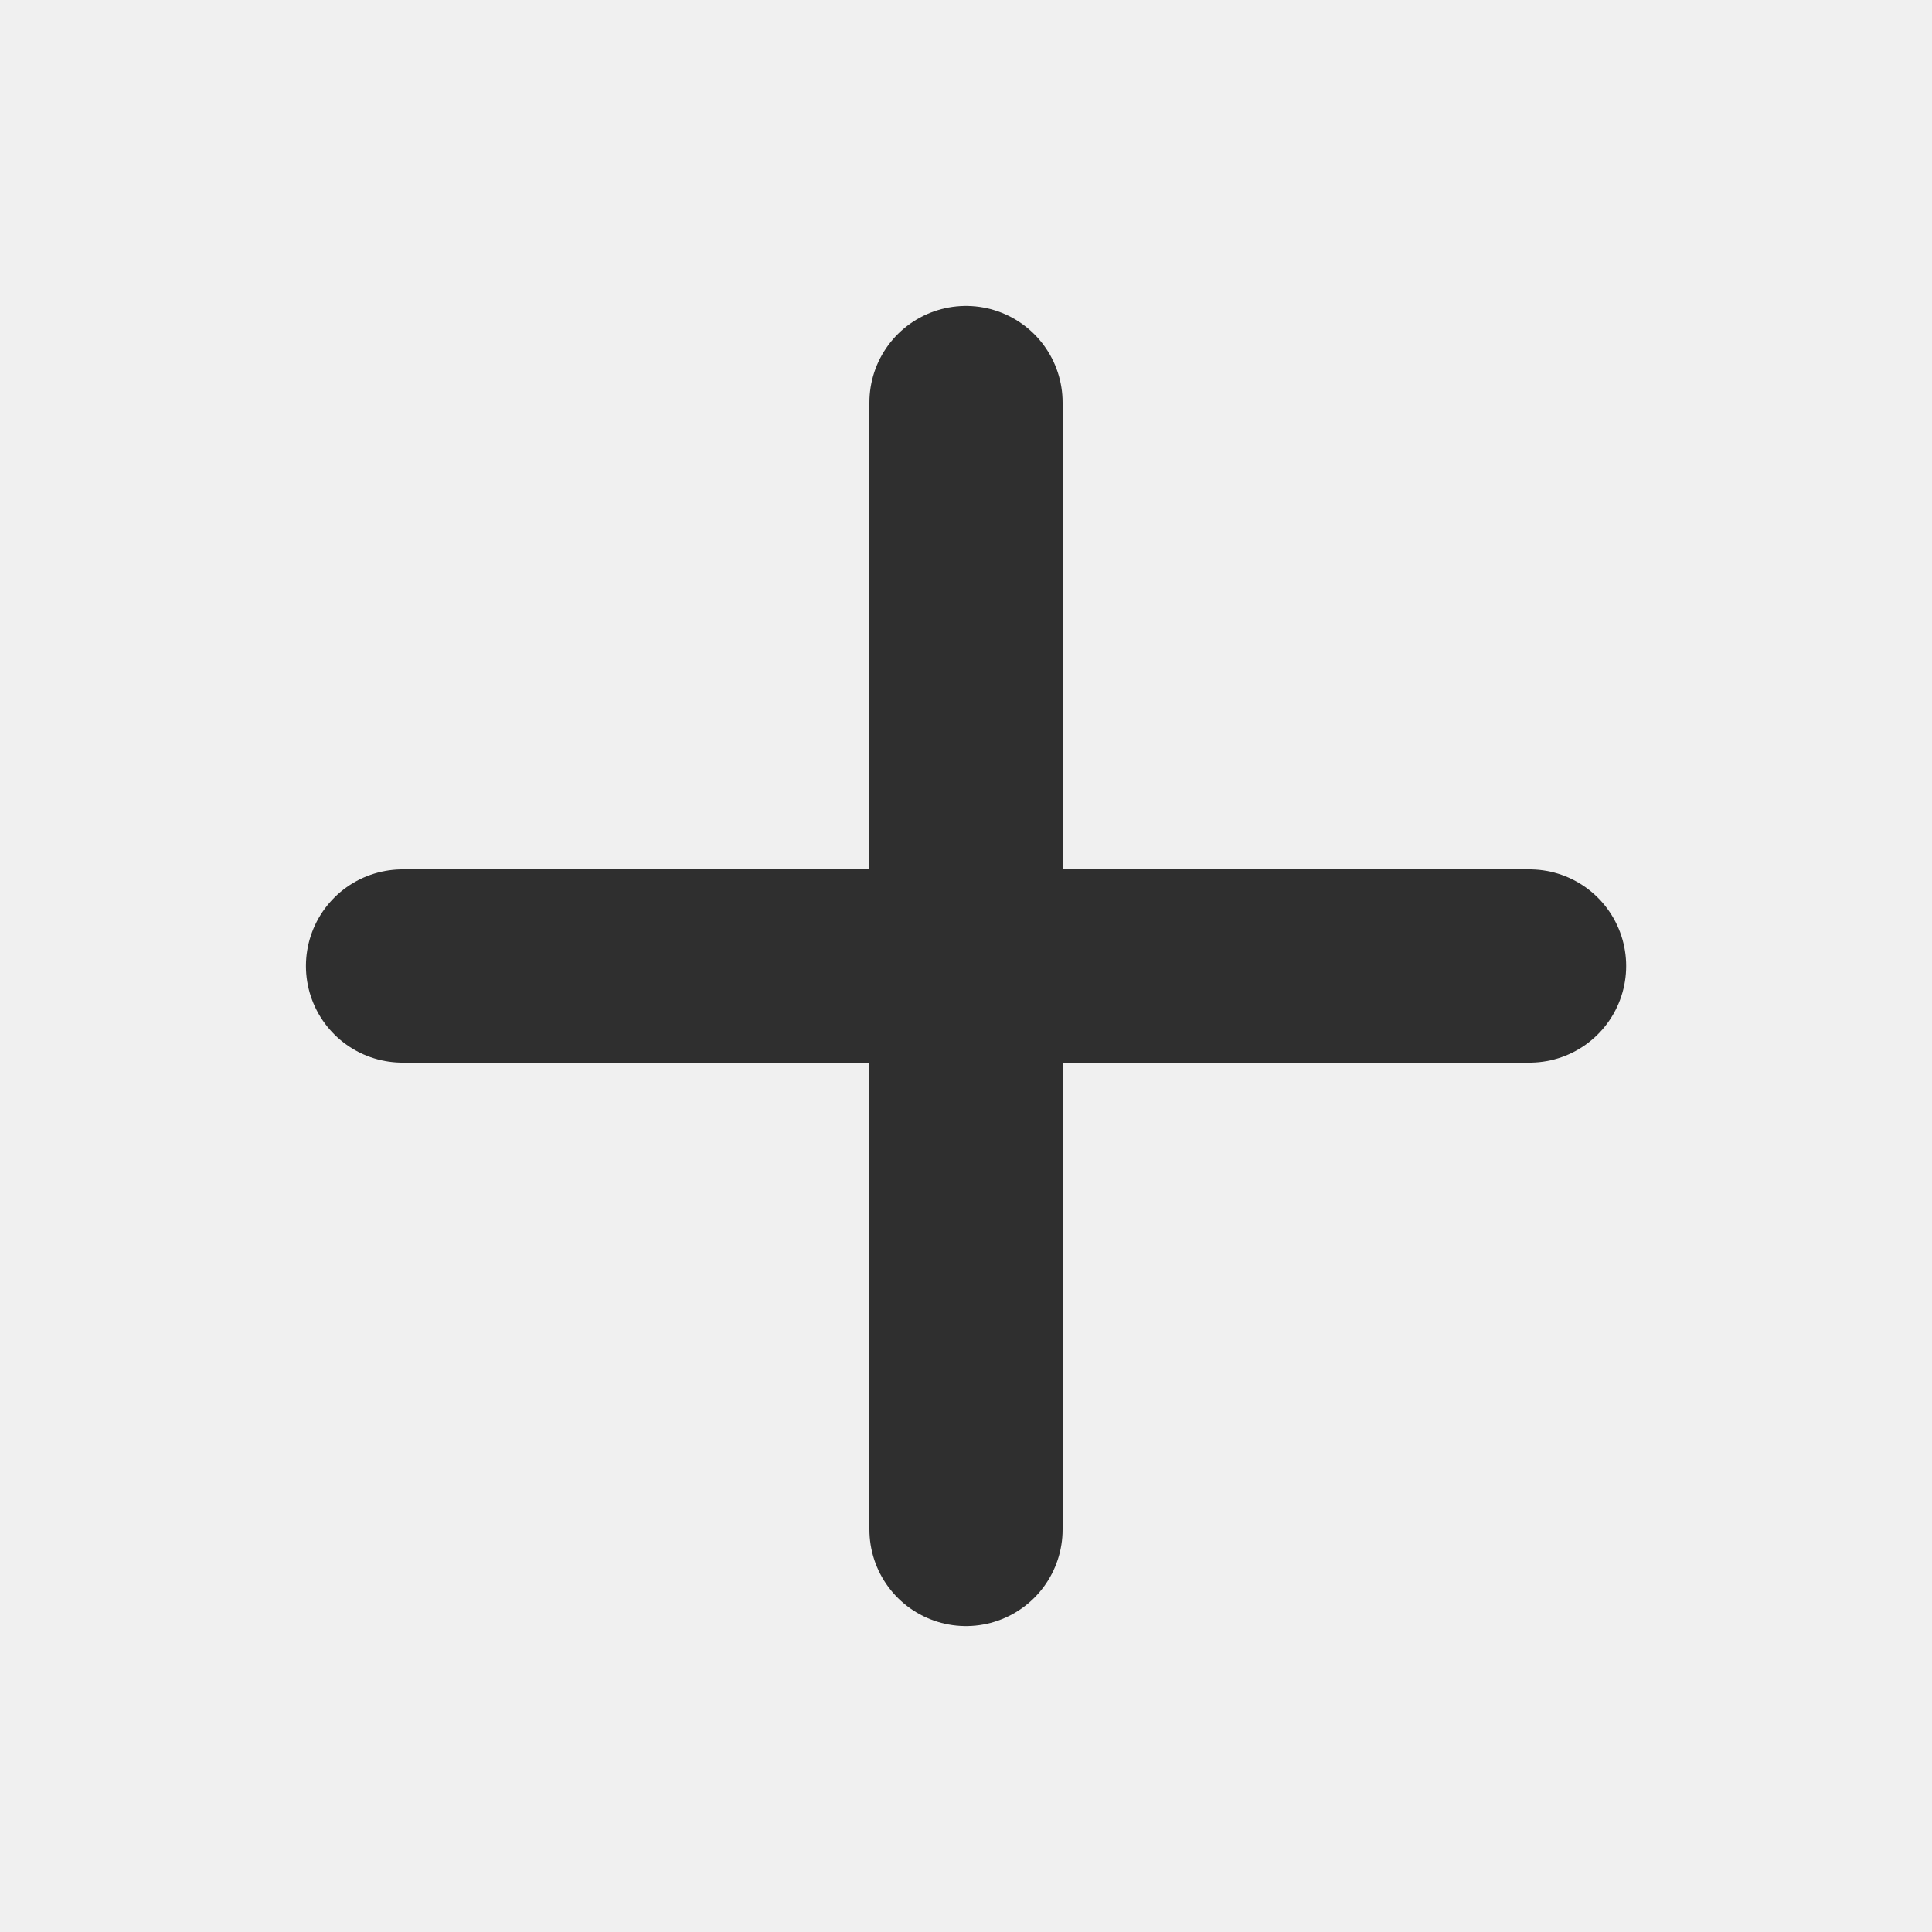
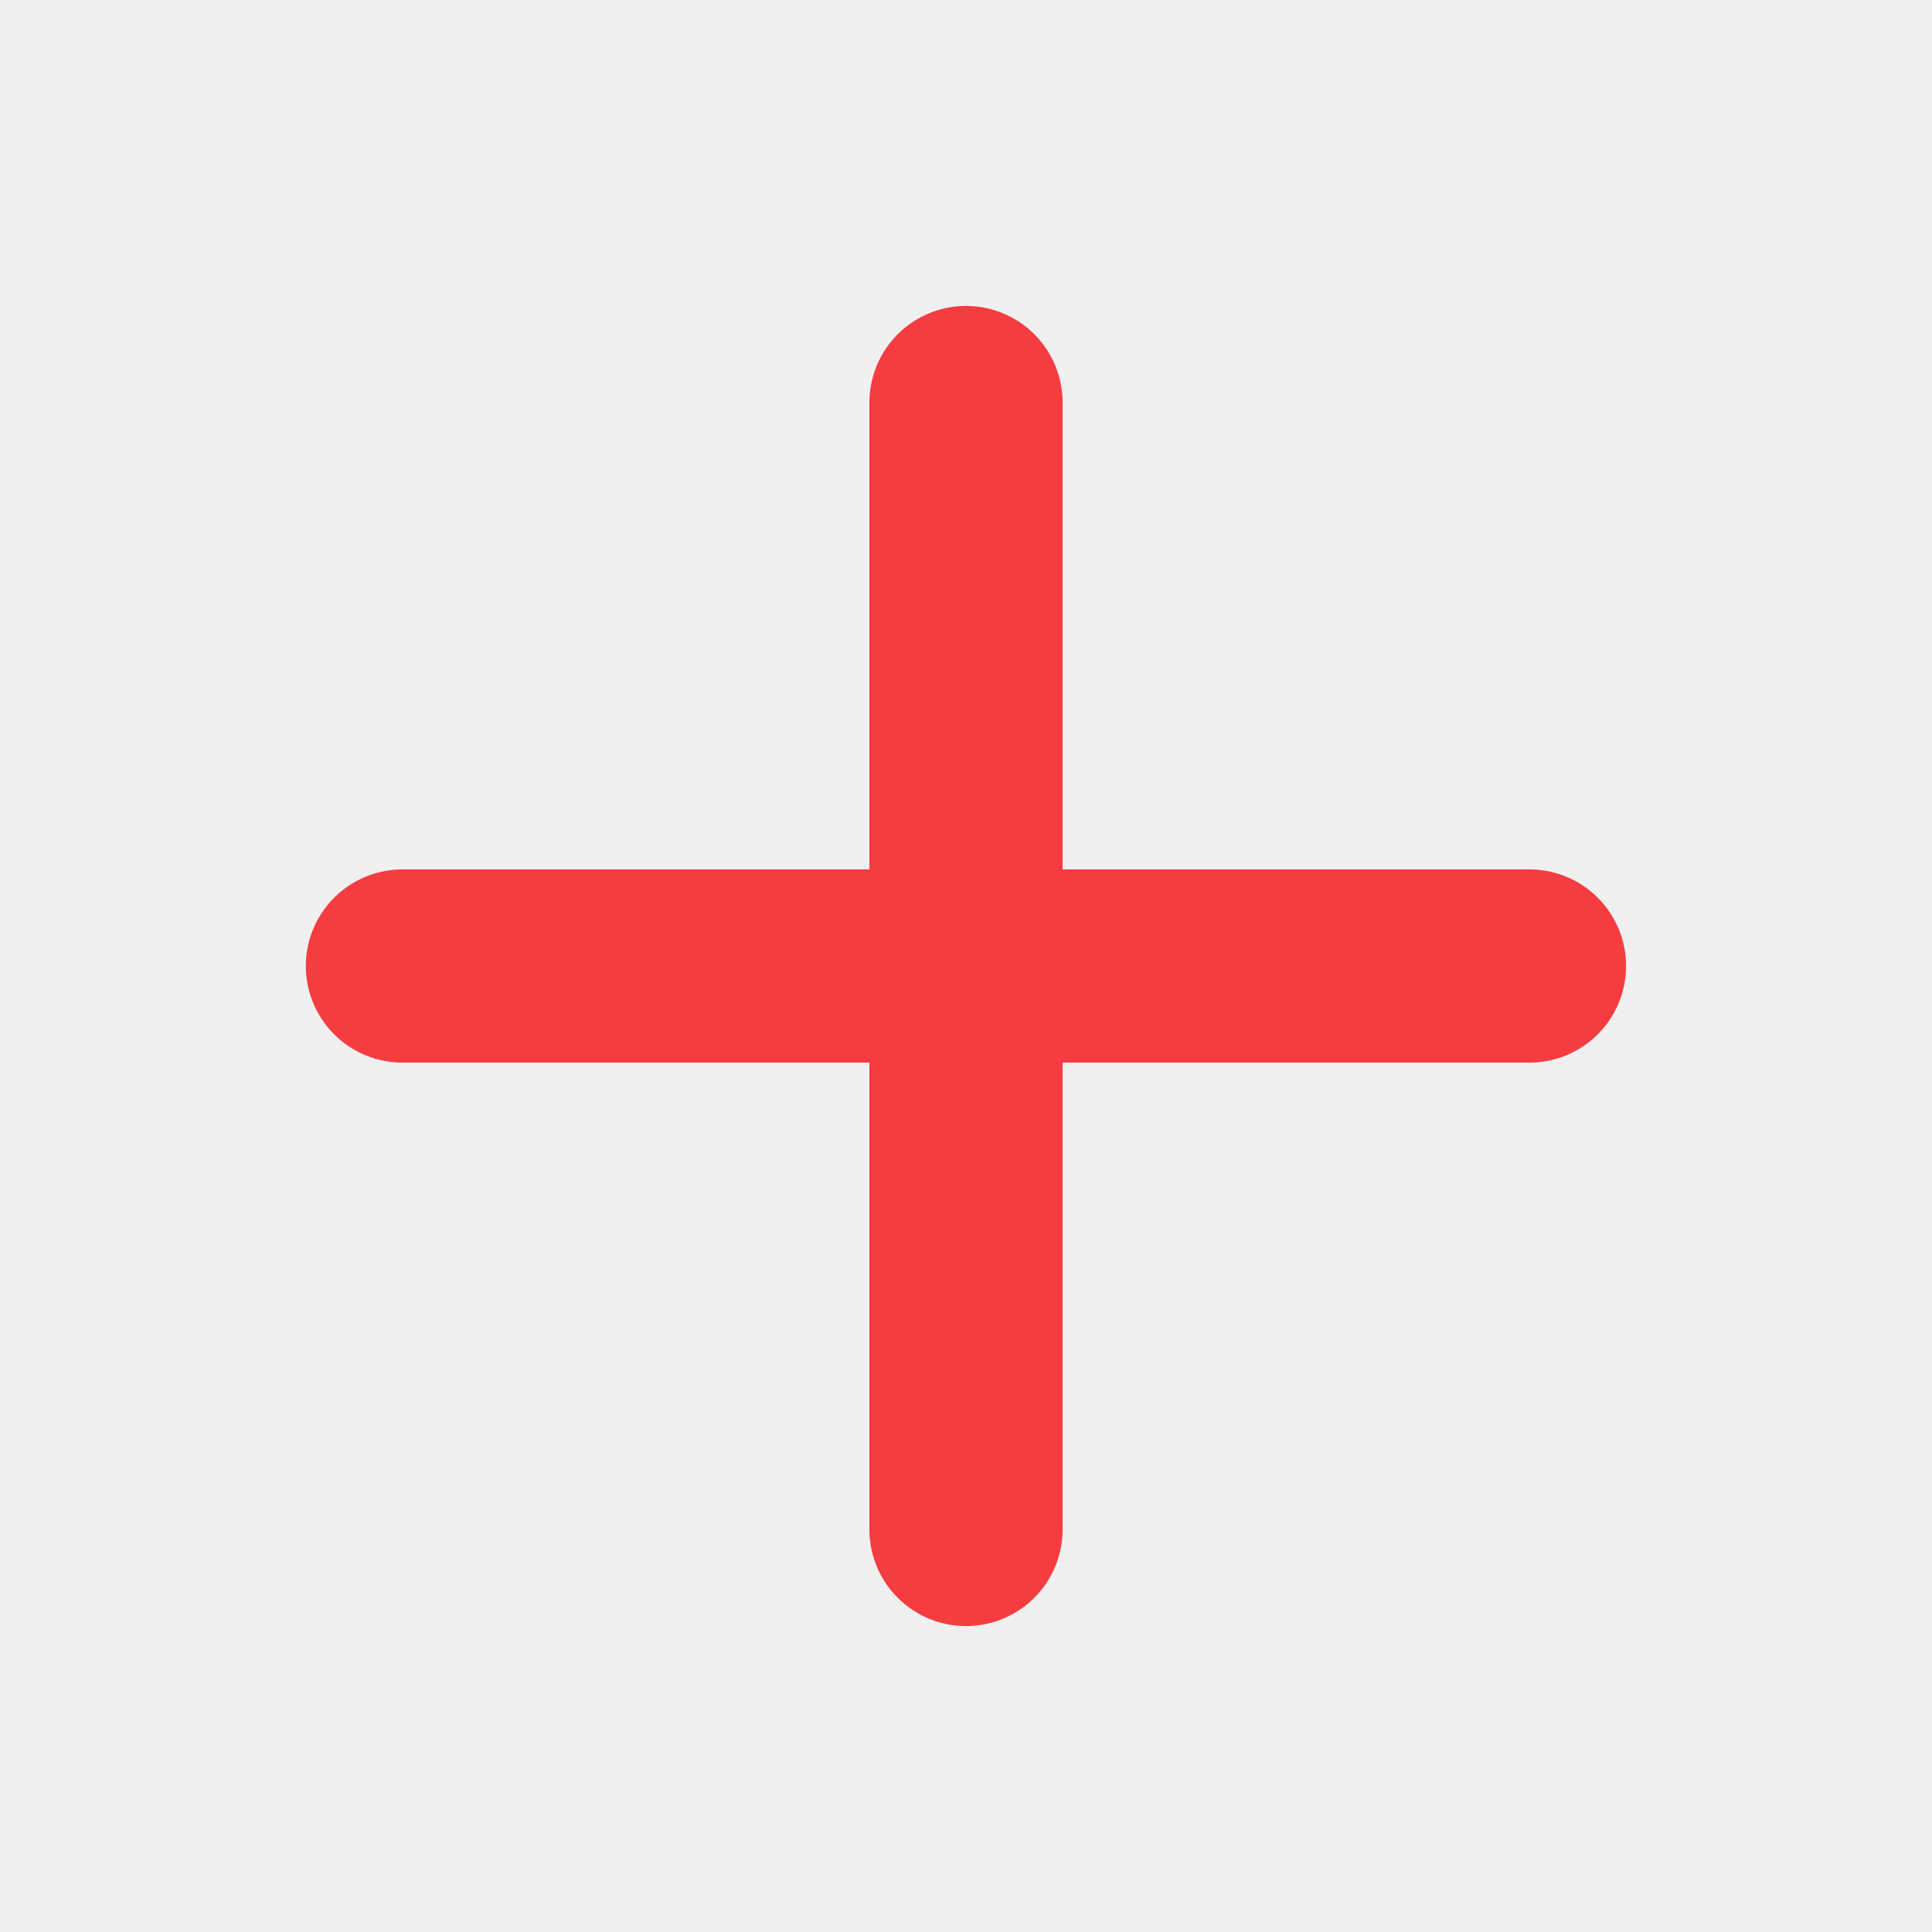
<svg xmlns="http://www.w3.org/2000/svg" width="20" height="20" viewBox="0 0 20 20" fill="none">
-   <mask id="mask0_4_78" style="mask-type:luminance" maskUnits="userSpaceOnUse" x="0" y="0" width="20" height="20">
+   <mask id="mask0_7_318" style="mask-type:luminance" maskUnits="userSpaceOnUse" x="0" y="0" width="20" height="20">
    <path d="M20 0H0V20H20V0Z" fill="white" />
  </mask>
-   <g mask="url(#mask0_4_78)">
-     <path d="M10 4.167V15.833" stroke-width="2" stroke-linecap="round" stroke-linejoin="round" stroke="#2F2F2F" />
-     <path d="M4.167 10H15.834" stroke-width="2" stroke-linecap="round" stroke-linejoin="round" stroke="#2F2F2F" />
+   <g mask="url(#mask0_7_318)">
+     <path d="M10 4.167V15.833" stroke-width="2" stroke-linecap="round" stroke-linejoin="round" stroke="#F53D41" />
+     <path d="M4.166 10H15.833" stroke-width="2" stroke-linecap="round" stroke-linejoin="round" stroke="#F53D41" />
  </g>
</svg>
